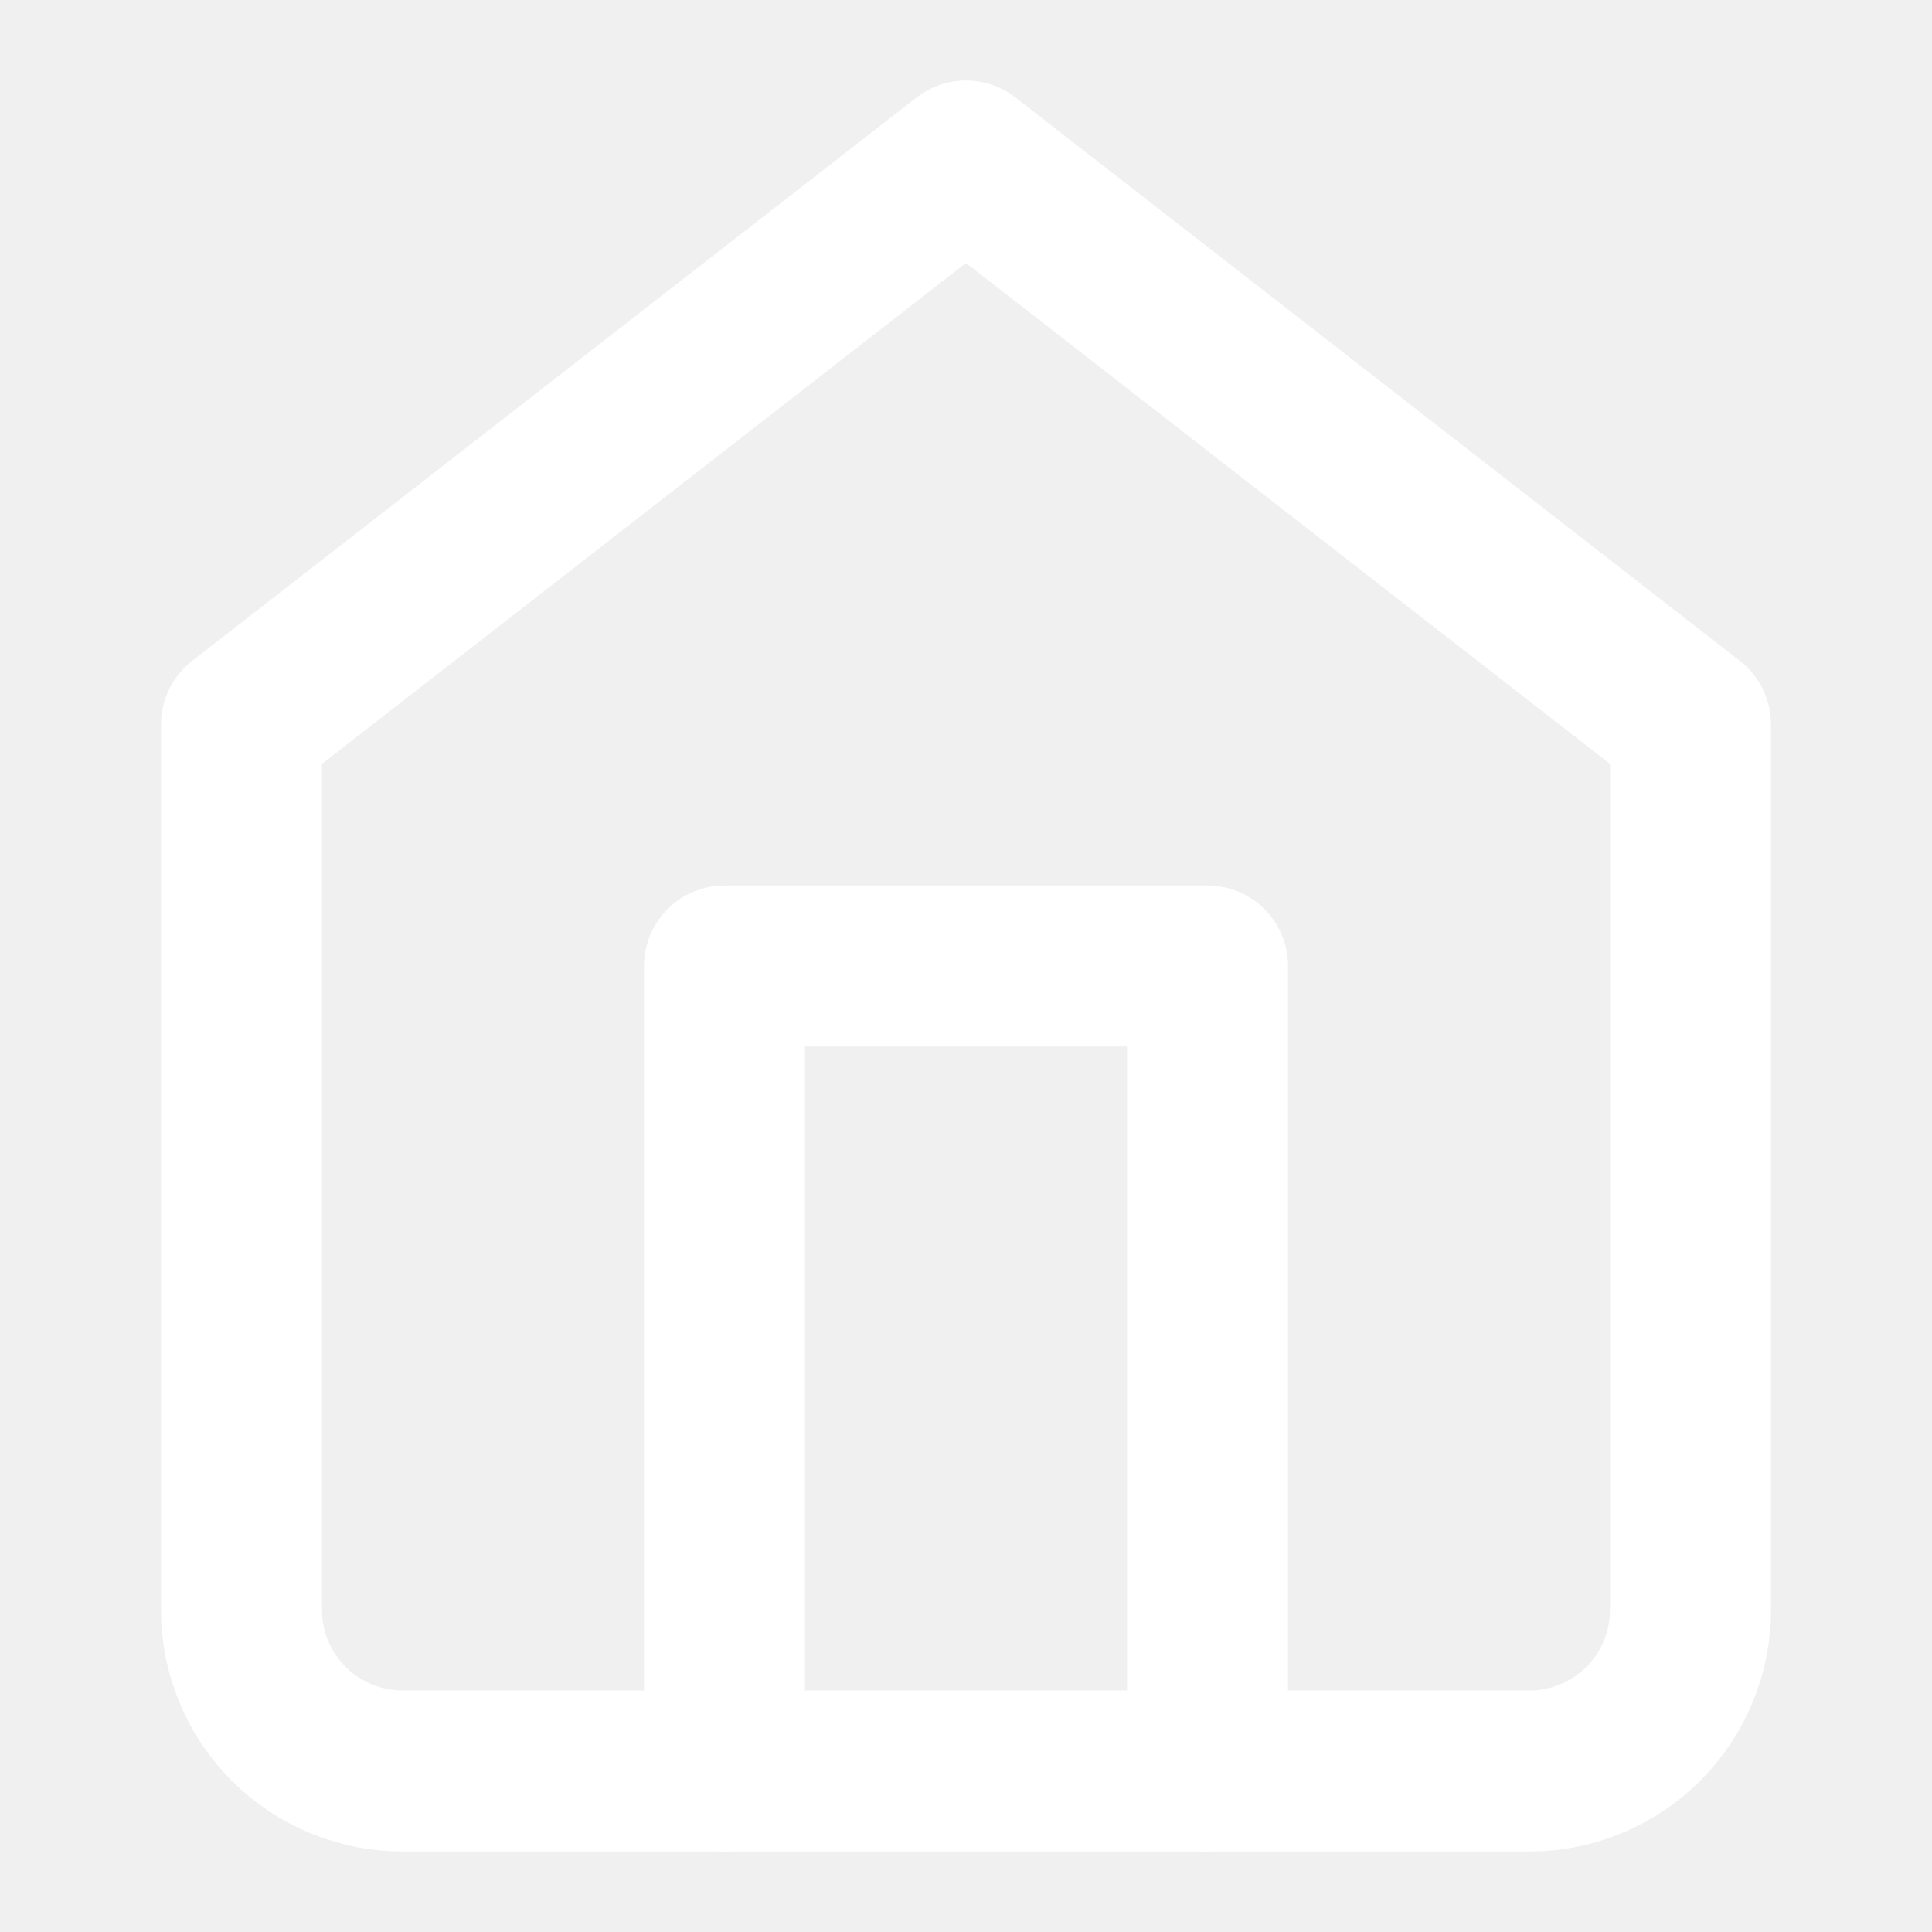
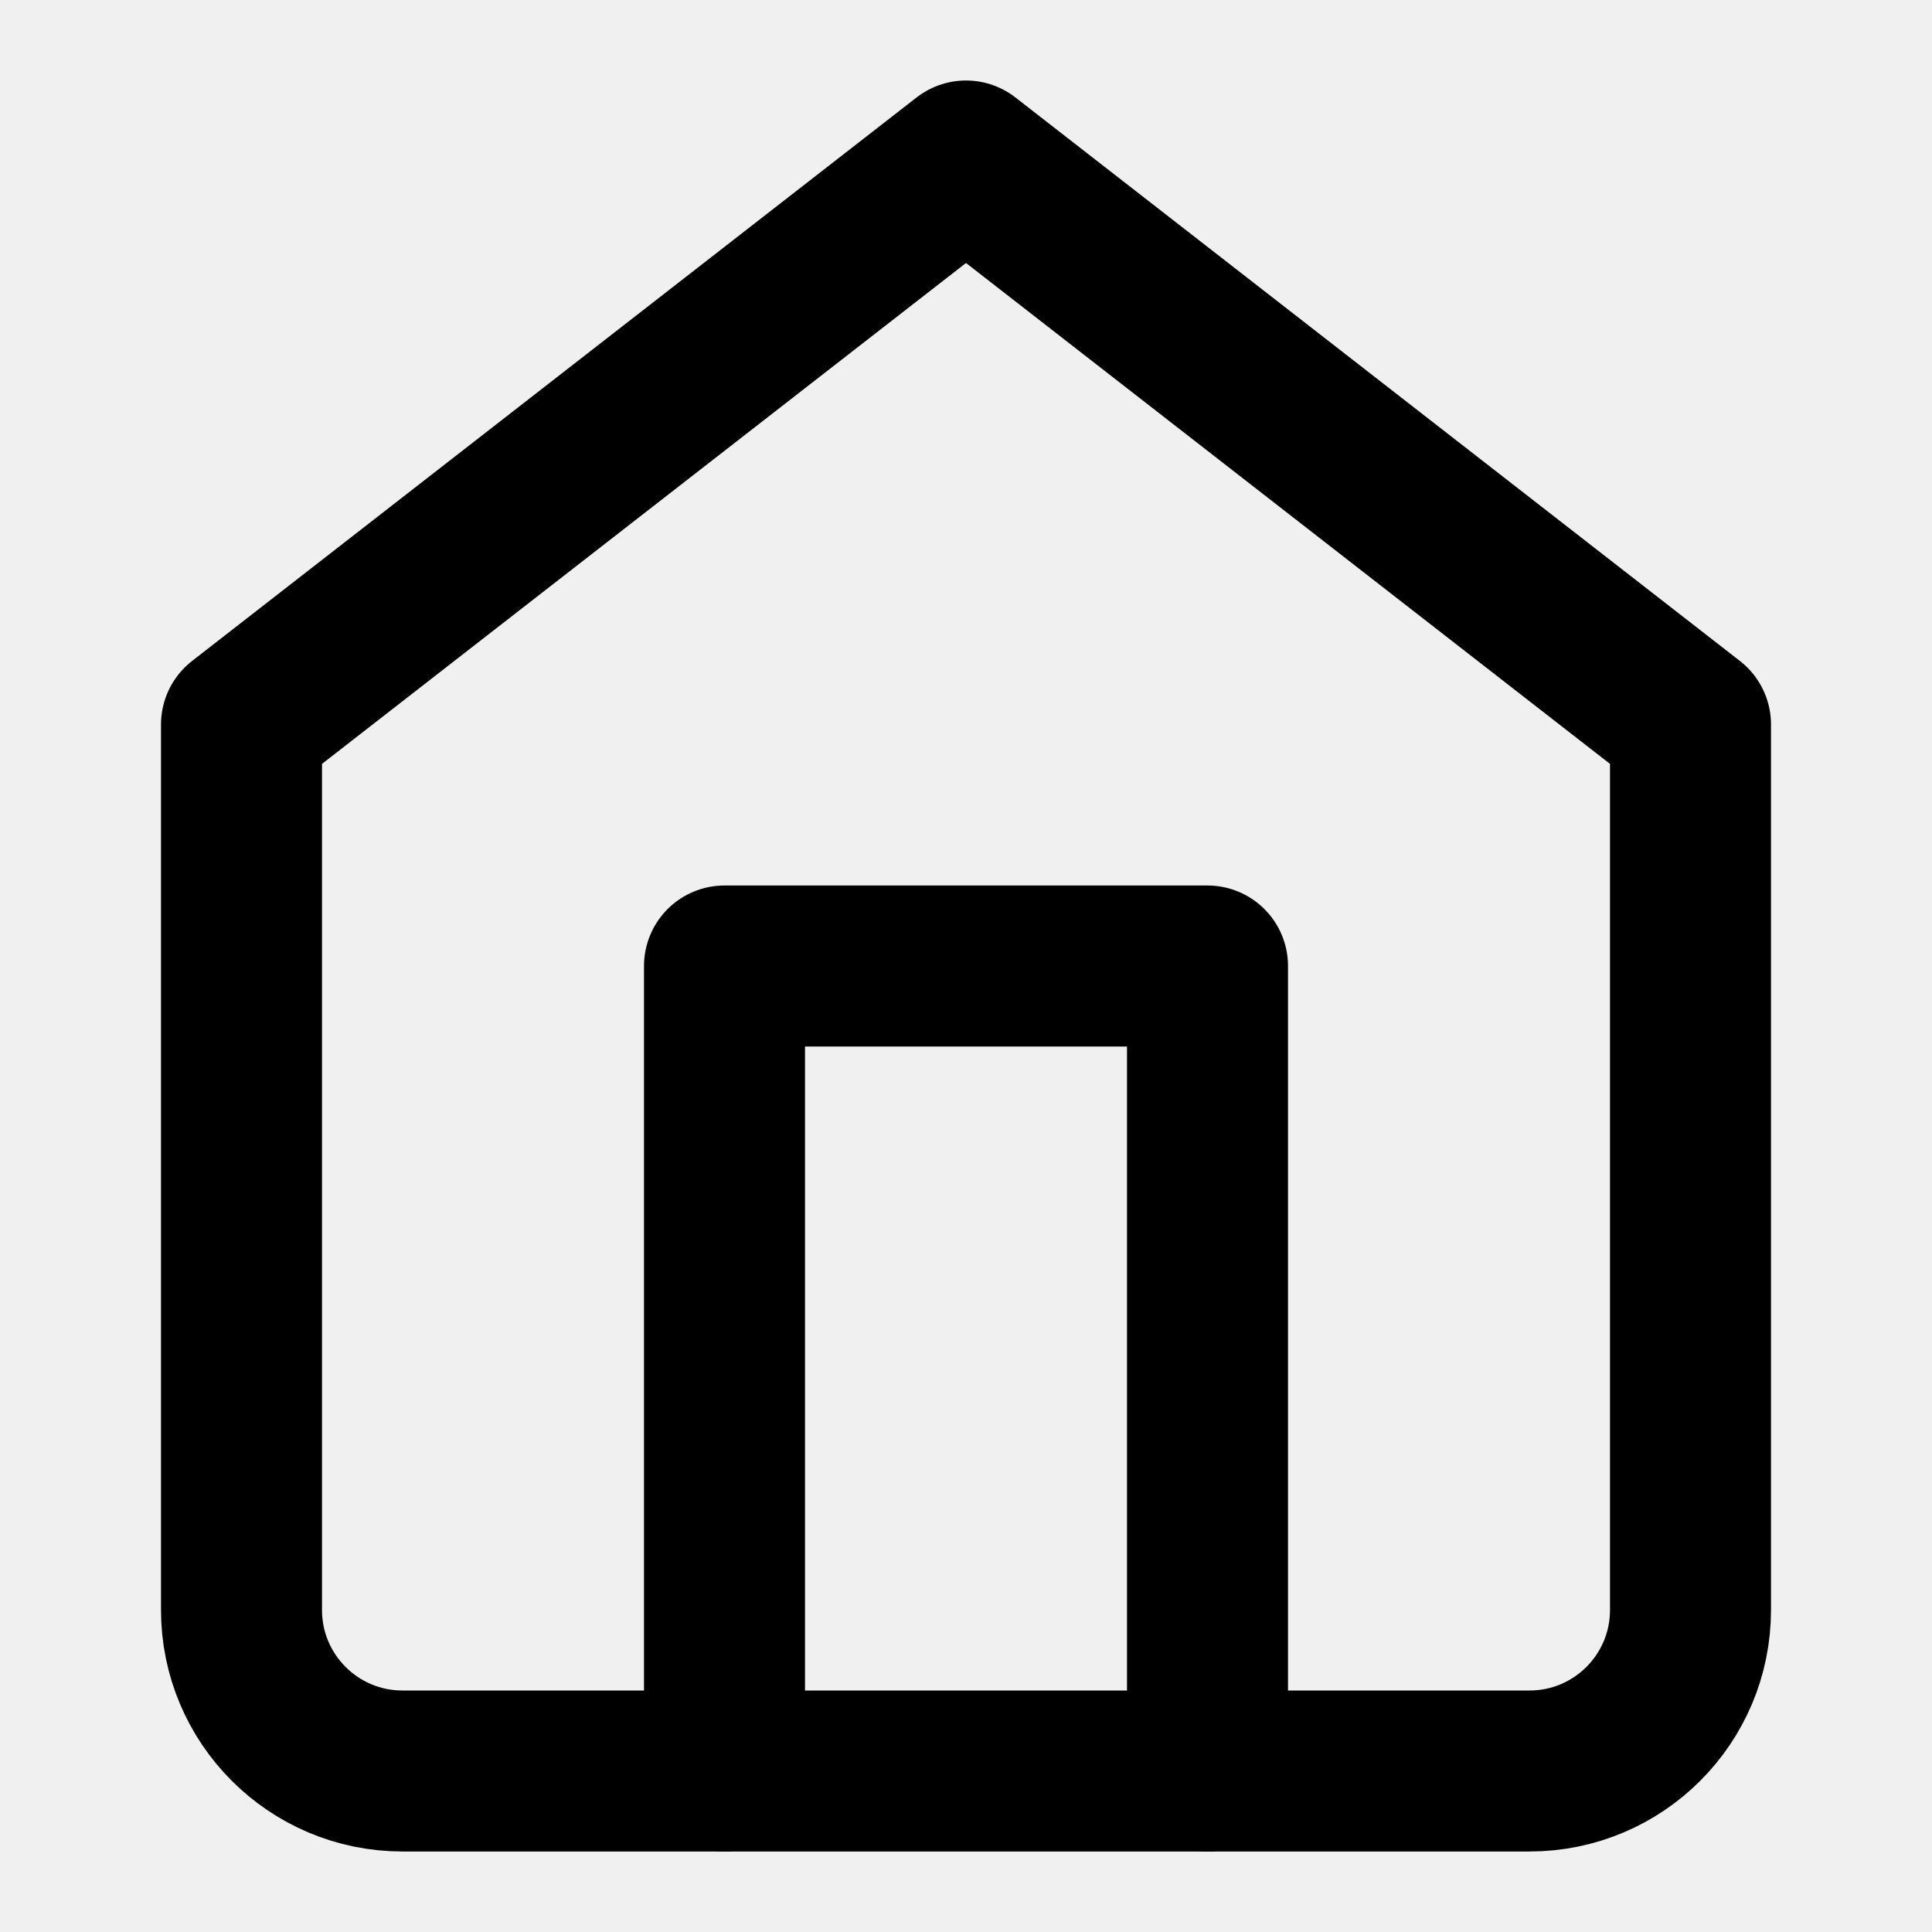
- <svg xmlns="http://www.w3.org/2000/svg" width="24" height="24" viewBox="0 0 24 24" fill="none">
-   <path d="M3 9L12 2L21 9V20C21 20.53 20.789 21.039 20.414 21.414C20.039 21.789 19.53 22 19 22H5C4.47 22 3.961 21.789 3.586 21.414C3.211 21.039 3 20.53 3 20V9Z" stroke="white" stroke-width="2" stroke-linecap="round" stroke-linejoin="round" />
-   <path d="M9 22V12H15V22" stroke="white" stroke-width="2" stroke-linecap="round" stroke-linejoin="round" />
+ <svg xmlns="http://www.w3.org/2000/svg" width="24" height="24" viewBox="0 0 24 24" fill="none" stroke="currentColor" stroke-width="2" stroke-linecap="round" stroke-linejoin="round" class="feather feather-home">
+   <path d="M3 9l9-7 9 7v11a2 2 0 0 1-2 2H5a2 2 0 0 1-2-2z" />
+   <polyline points="9 22 9 12 15 12 15 22" />
</svg>
